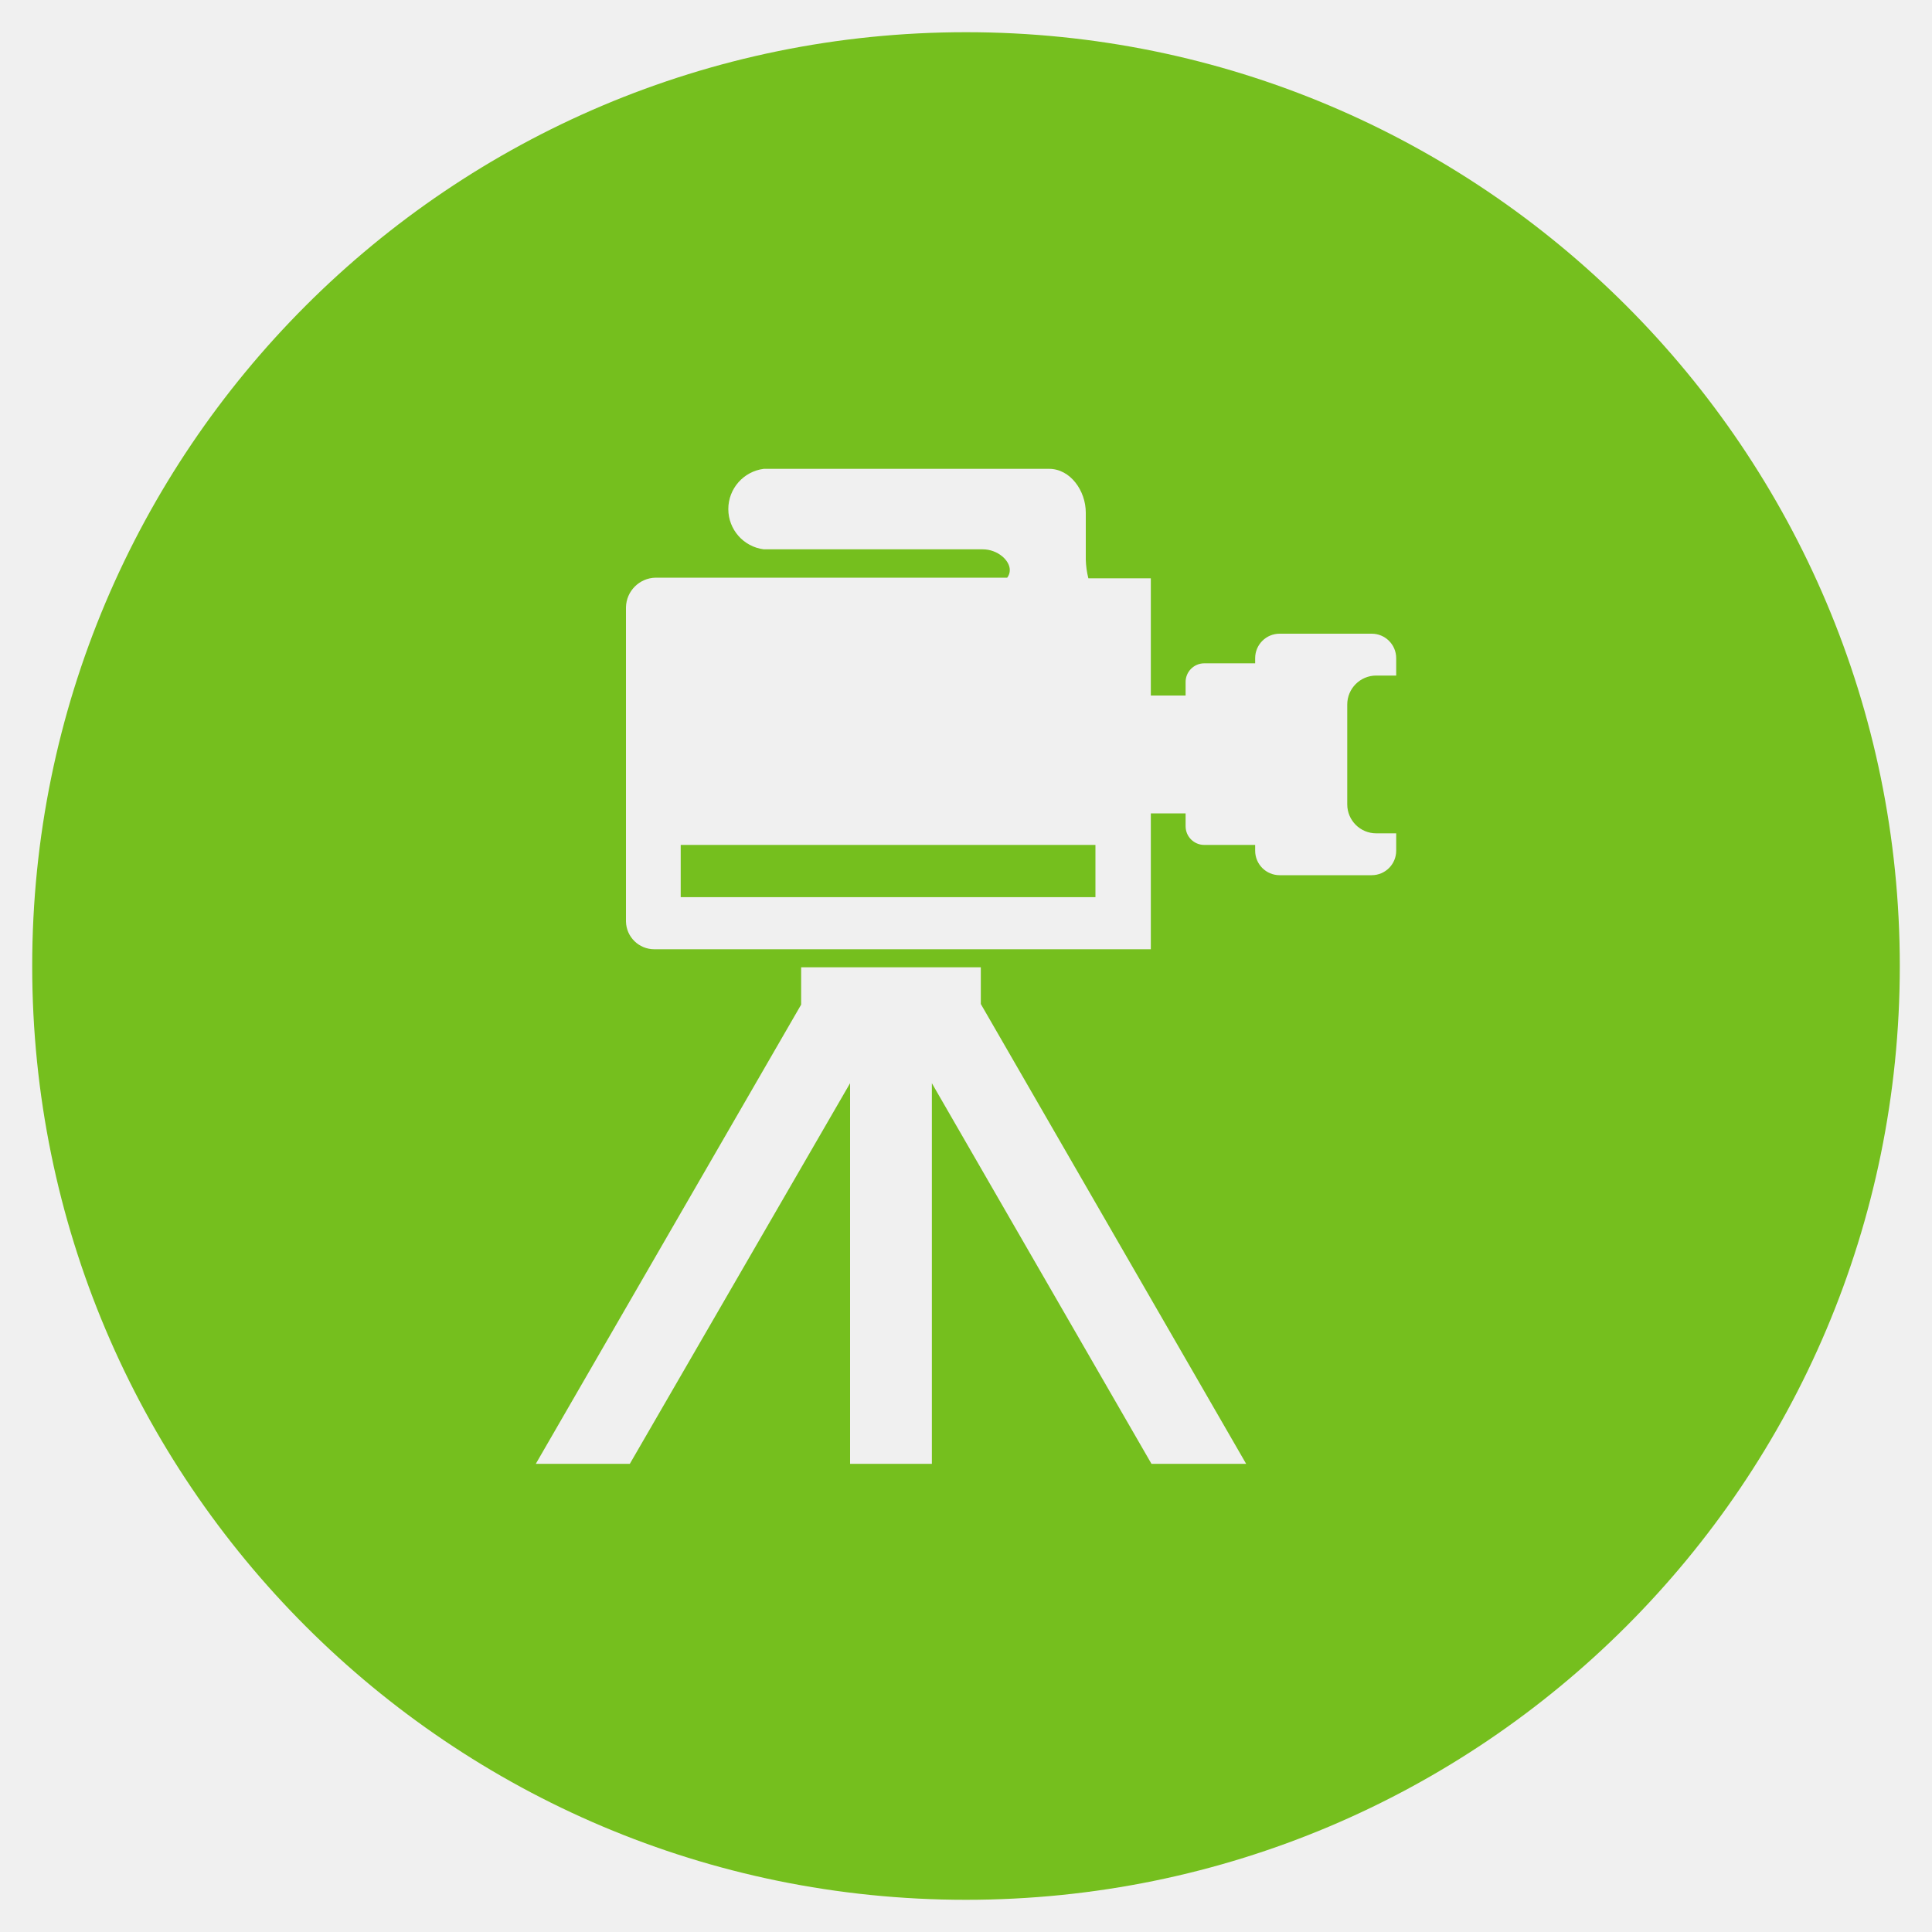
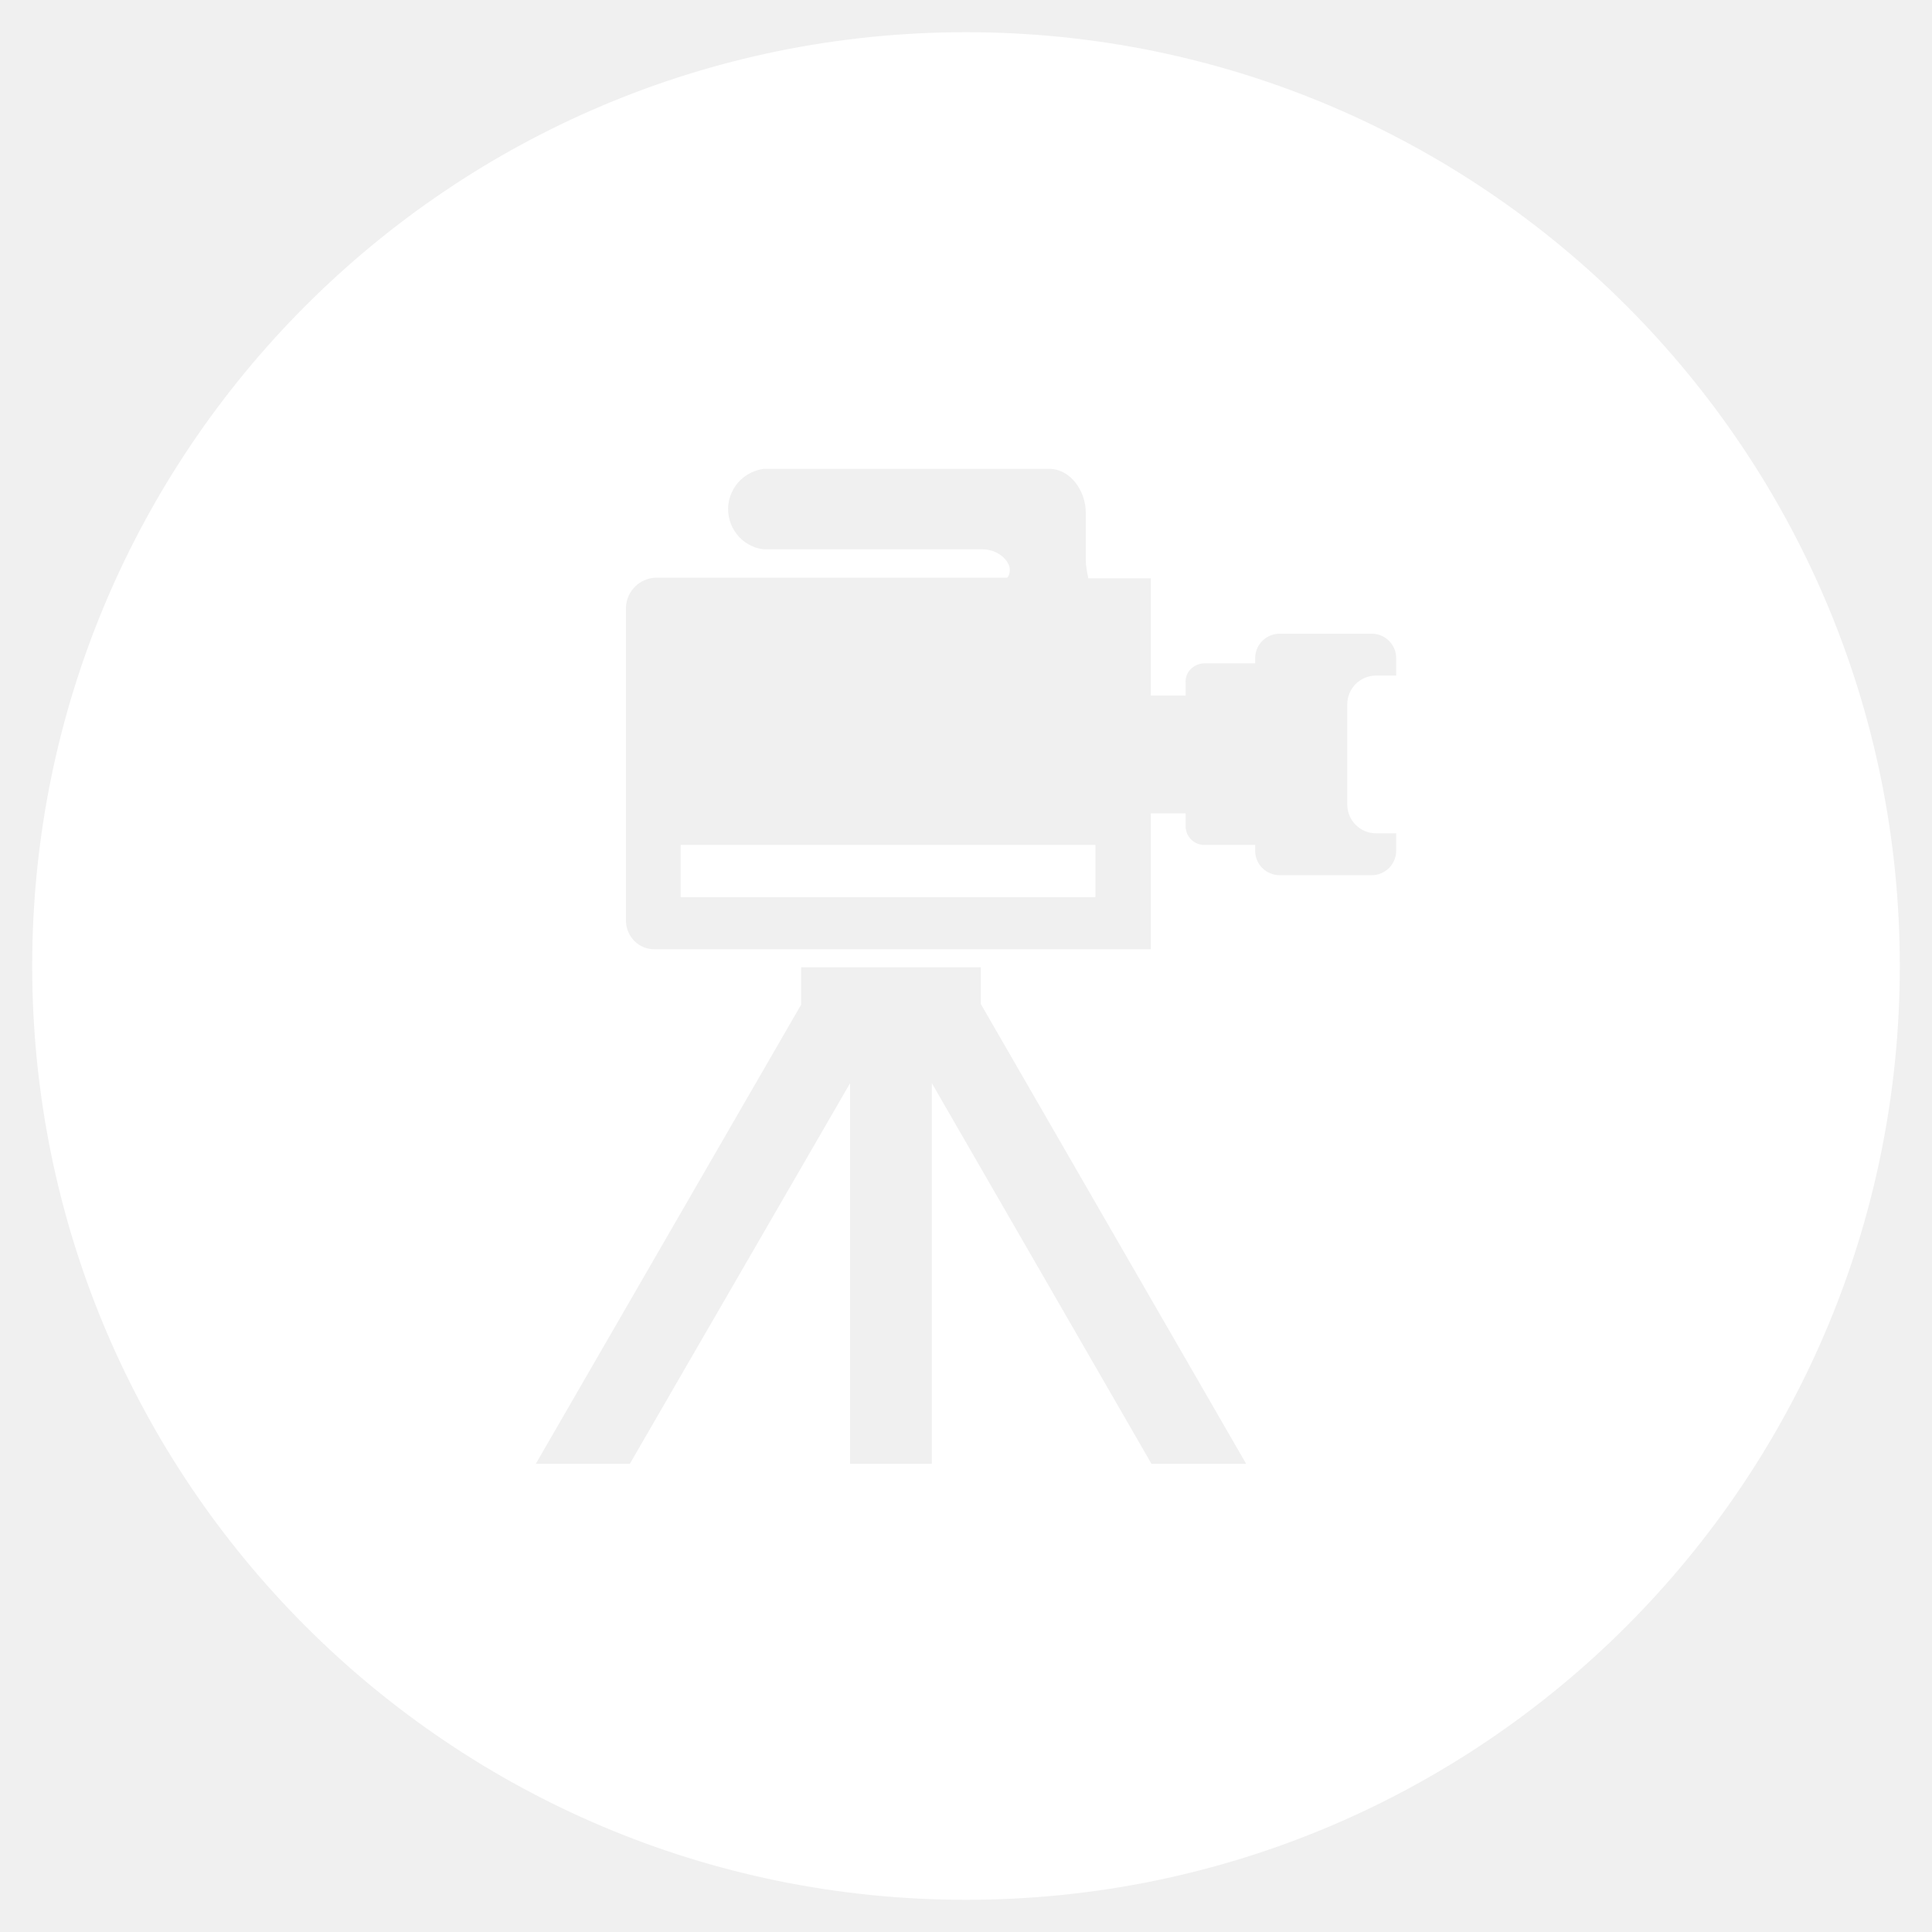
- <svg xmlns="http://www.w3.org/2000/svg" width="300" height="300" viewBox="0 0 300 300">
-   <path fill="#75bf1e" d="M105.7 131.2h64.4v8.11h-64.4z" />
-   <path fill="#75bf1e" fill-rule="evenodd" d="M150 5a145 145 0 1 0 145 145A145 145 0 0 0 150 5zm28.8 222.3l-34.1-59.1v59.1H132v-59.1l-34.2 59.1H83.2l41.2-71.3v-5.8h27.9v5.7l41.2 71.4zm38-122.4h-3.1a4.5 4.5 0 0 0-4.5 4.5v15.5a4.5 4.5 0 0 0 4.5 4.5h3.1v2.7a3.8 3.8 0 0 1-3.8 3.8h-14.3a3.8 3.8 0 0 1-3.8-3.8v-.9H187a2.9 2.9 0 0 1-2.9-2.9v-2h-5.4v21.1h-77.1a4.4 4.4 0 0 1-4.4-4.3V94.3a4.7 4.7 0 0 1 4.6-4.6h54.6a1.9 1.9 0 0 0 .4-1.2c0-1.5-1.9-3.2-4.2-3.2h-34a6.3 6.3 0 0 1 0-12.5h44.3c3.3 0 5.7 3.4 5.7 6.8v7.3a13.5 13.5 0 0 0 .4 2.9h9.7V108h5.4v-2a2.9 2.9 0 0 1 2.9-3h7.9v-.8a3.8 3.8 0 0 1 3.8-3.8H213a3.8 3.8 0 0 1 3.8 3.8z" />
+ <svg xmlns="http://www.w3.org/2000/svg" version="1.1" id="Layer_1" x="0px" y="0px" viewBox="0 0 300 300" style="enable-background:new 0 0 300 300;" xml:space="preserve">
+   <style type="text/css">
+ 	.st0{fill:#FFFFFF;}
+ 	.st1{fill-rule:evenodd;clip-rule:evenodd;fill:#FFFFFF;}
+ </style>
+   <path class="st0" d="M105.7,131.2h64.4v8.1h-64.4L105.7,131.2z" />
+   <path class="st1" d="M150,5C69.9,5,5,69.9,5,150s64.9,145,145,145s145-64.9,145-145S230.1,5,150,5z M178.8,227.3l-34.1-59.1v59.1  H132v-59.1l-34.2,59.1H83.2l41.2-71.3v-5.8h27.9v5.7l41.2,71.4L178.8,227.3z M216.8,104.9h-3.1c-2.5,0-4.5,2-4.5,4.5v15.5  c0,2.5,2,4.5,4.5,4.5h3.1v2.7c0,2.1-1.7,3.8-3.8,3.8l0,0h-14.3c-2.1,0-3.8-1.7-3.8-3.8l0,0v-0.9H187c-1.6,0-2.9-1.3-2.9-2.9v-2h-5.4  v21.1h-77.1c-2.4,0-4.3-1.9-4.4-4.3V94.3c0.1-2.5,2.1-4.5,4.6-4.6h54.6c0.3-0.3,0.4-0.8,0.4-1.2c0-1.5-1.9-3.2-4.2-3.2h-34  c-3.5-0.4-5.9-3.6-5.5-7c0.4-2.9,2.6-5.1,5.5-5.5h44.3c3.3,0,5.7,3.4,5.7,6.8v7.3c0,1,0.2,2,0.4,2.9h9.7V108h5.4v-2  c-0.1-1.6,1.2-2.9,2.8-3c0,0,0.1,0,0.1,0h7.9v-0.8c0-2.1,1.7-3.8,3.8-3.8l0,0H213c2.1,0,3.8,1.7,3.8,3.8v0V104.9z" />
</svg>
